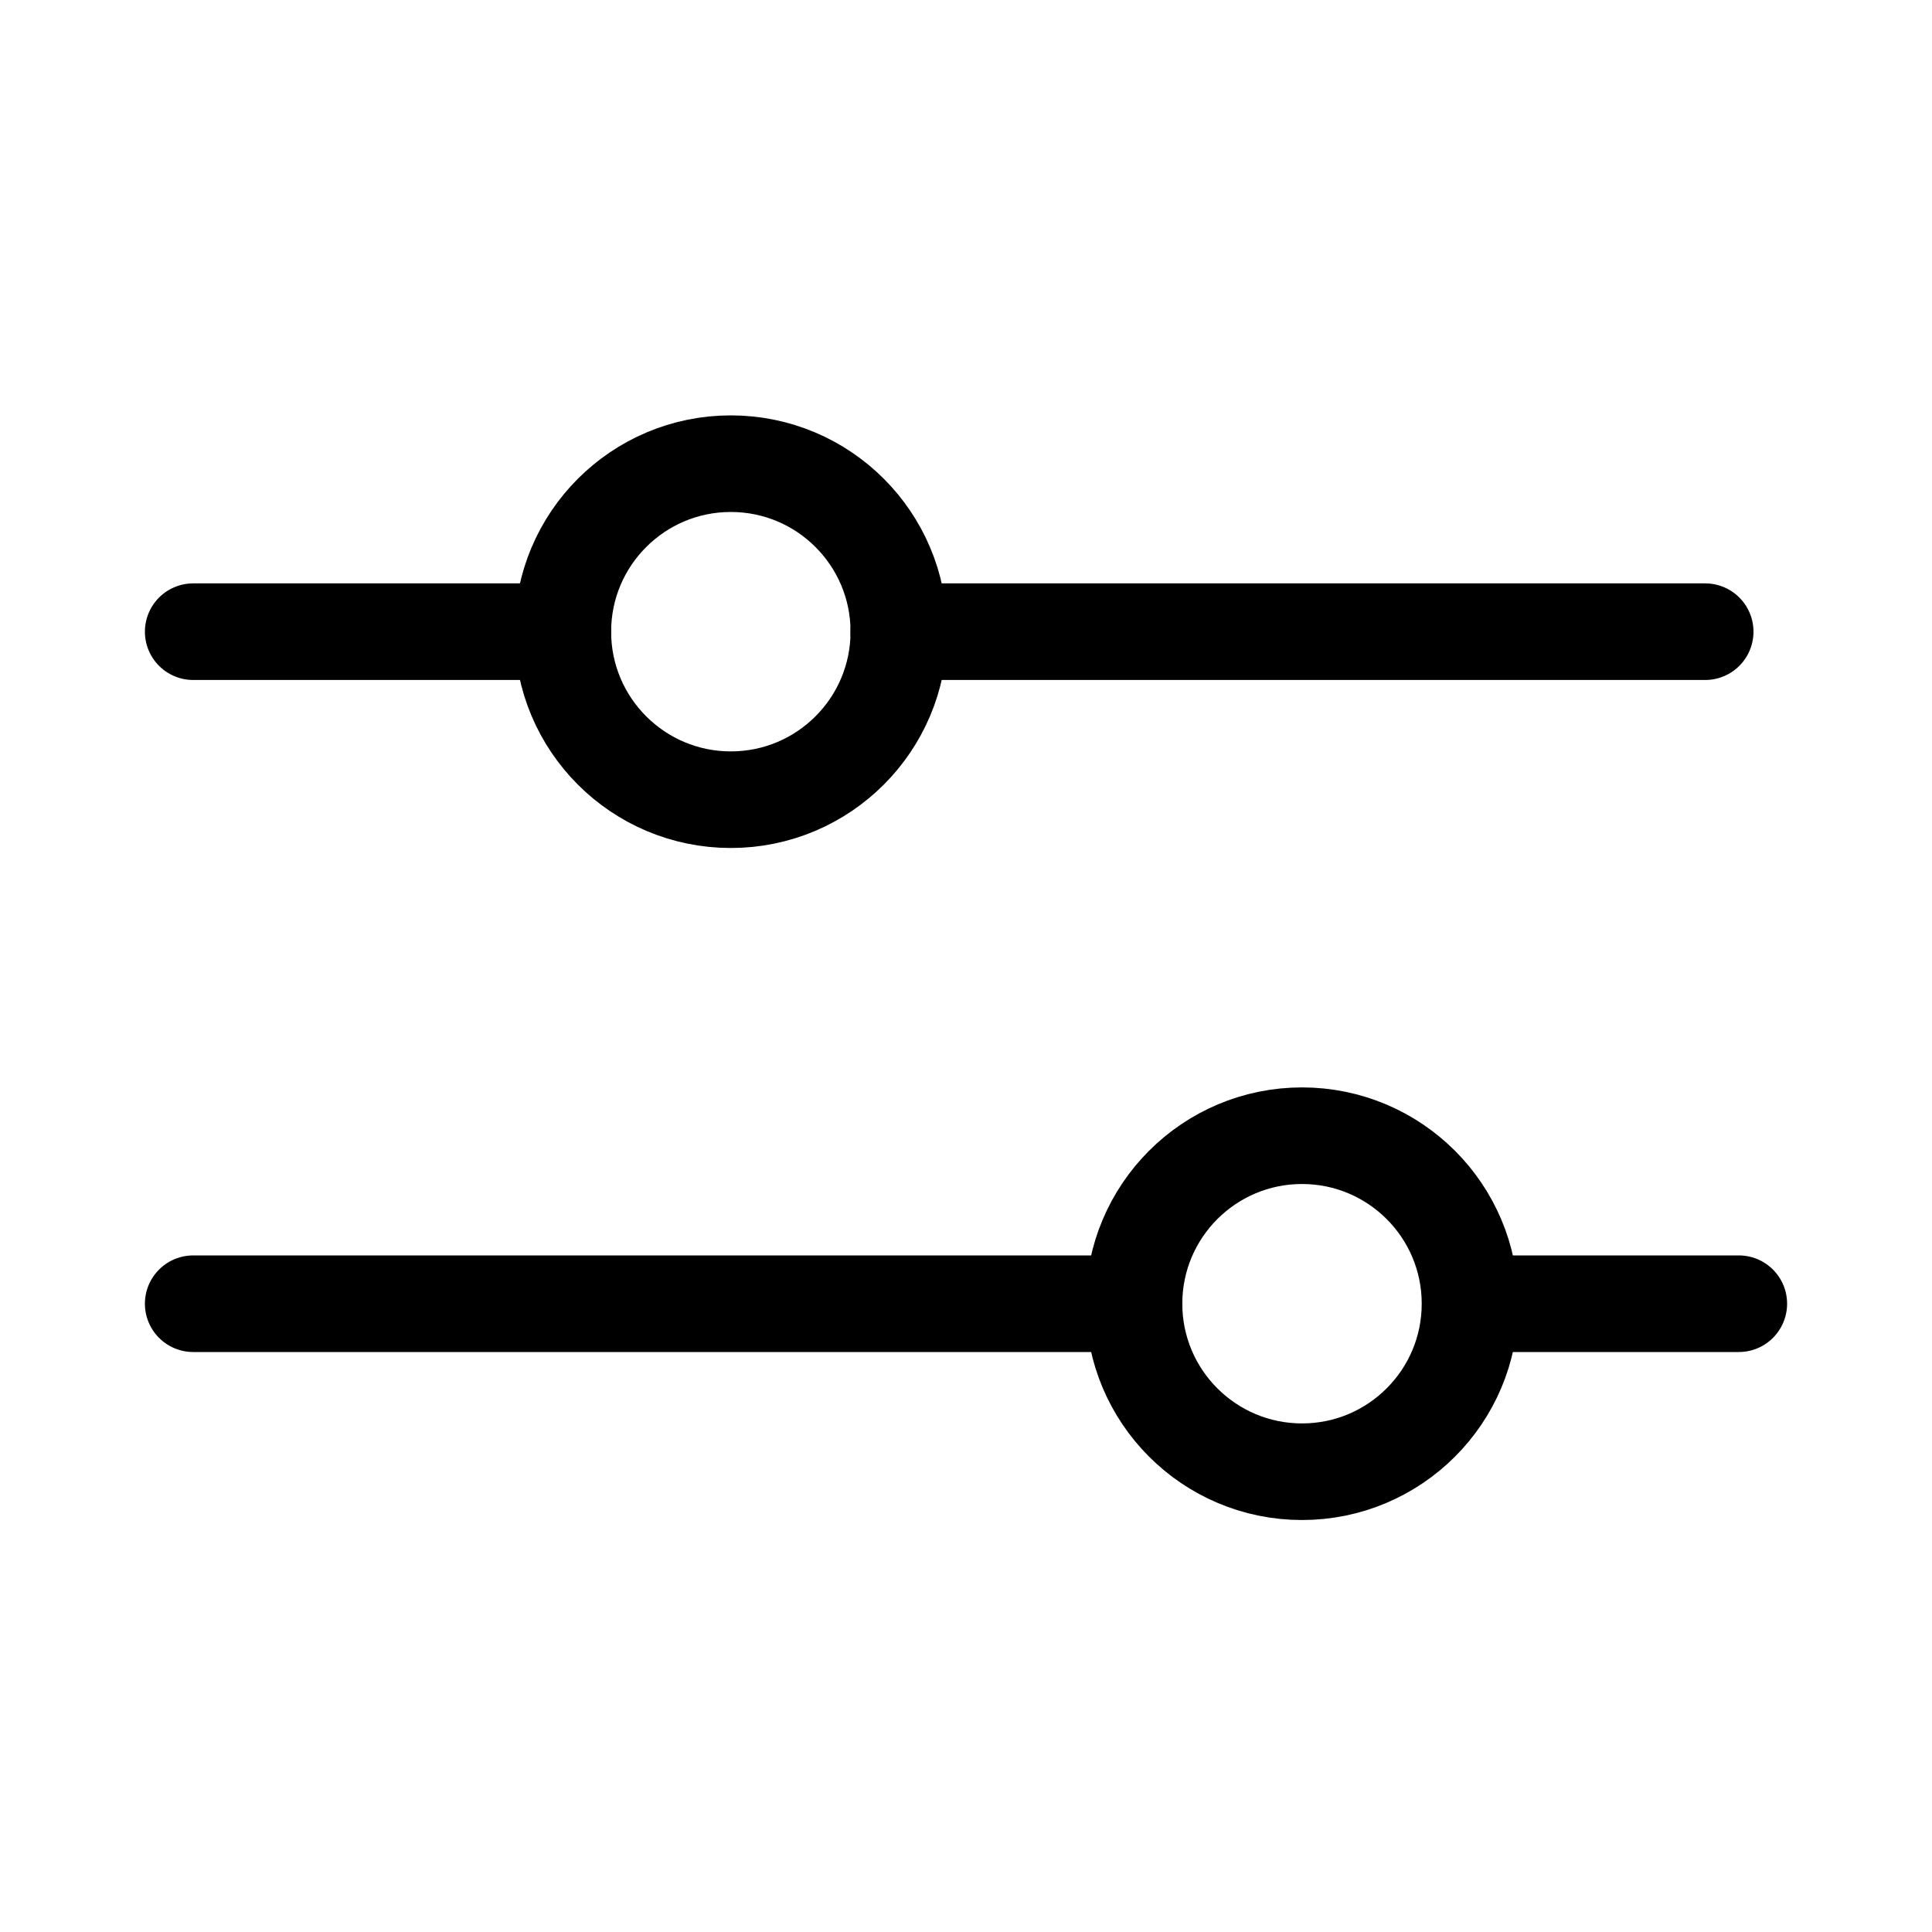
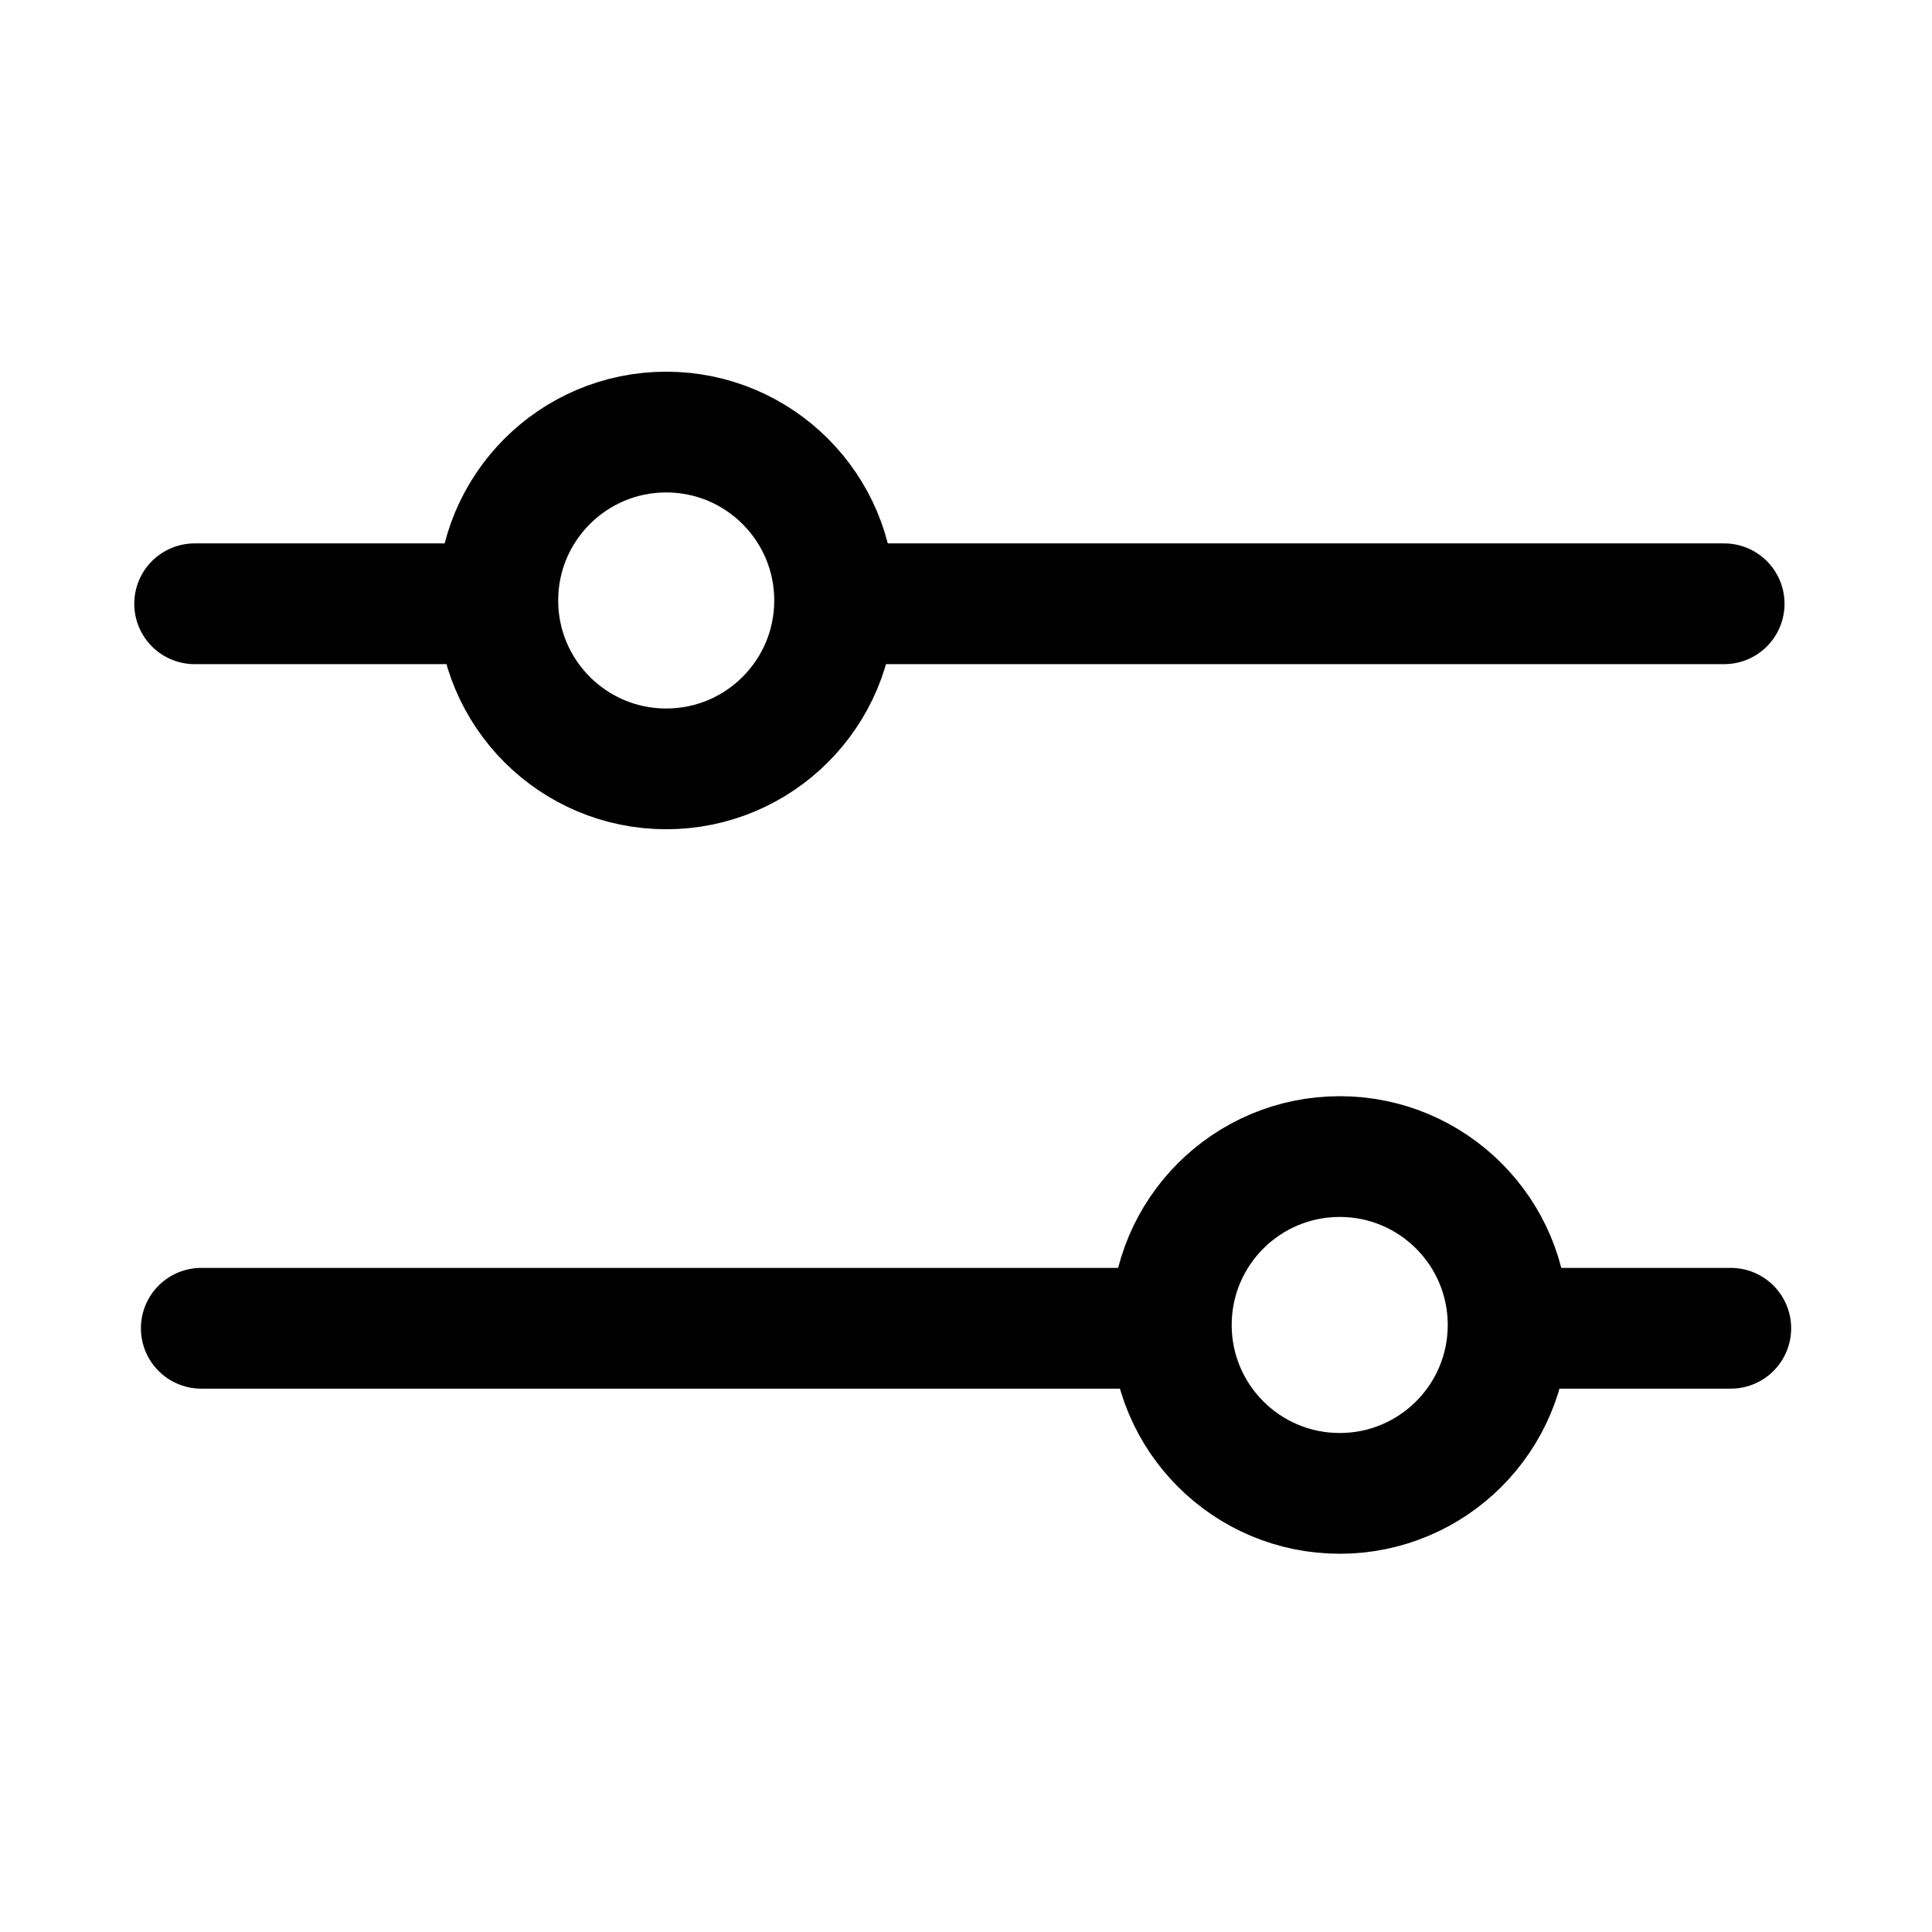
- <svg xmlns="http://www.w3.org/2000/svg" width="25px" height="25px" viewBox="0 0 25 25" version="1.1">
-   <g id="Artboards" stroke="none" stroke-width="1" fill="none" fill-rule="evenodd">
-     <g id="Segmentation---assets" transform="translate(-127, -145)">
-       <g id="icon-tool-threshold" transform="translate(127, 145)">
-         <line x1="19.457" y1="16.87" x2="22.5" y2="16.87" id="Line-2" stroke="currentColor" stroke-width="1.25" stroke-linecap="round" />
-         <line x1="2.5" y1="16.87" x2="14.674" y2="16.87" id="Line-2" stroke="currentColor" stroke-width="1.25" stroke-linecap="round" />
-         <circle id="Oval" stroke="currentColor" stroke-width="1.25" cx="16.848" cy="16.87" r="2.174" />
-         <line x1="11.63" y1="8.174" x2="22.065" y2="8.174" id="Line-2" stroke="currentColor" stroke-width="1.25" stroke-linecap="round" />
-         <line x1="2.5" y1="8.174" x2="7.283" y2="8.174" id="Line-2" stroke="currentColor" stroke-width="1.25" stroke-linecap="round" />
-         <circle id="Oval" stroke="currentColor" stroke-width="1.25" cx="9.457" cy="8.174" r="2.174" />
-         <rect id="Rectangle" x="0" y="0" width="25" height="25" />
-       </g>
+ <svg xmlns="http://www.w3.org/2000/svg" width="24px" height="24px" viewBox="0 0 24 24" version="1.1">
+   <g id="tool-seg-threshold" stroke="none" stroke-width="1" fill="none" fill-rule="evenodd">
+     <rect id="Rectangle" x="0" y="0" width="24" height="24" />
+     <g id="Group" transform="translate(2.4184, 14.3673)" stroke="currentColor" stroke-width="1.5">
+       <line x1="16.582" y1="2.133" x2="19.082" y2="2.133" id="Line-2" stroke-linecap="round" />
+       <line x1="0.082" y1="2.133" x2="12.082" y2="2.133" id="Line-2" stroke-linecap="round" />
+       <circle id="Oval" cx="14.224" cy="2.092" r="2.092" />
+     </g>
+     <g id="Group" transform="translate(11.7092, 7.4592) scale(-1, 1) translate(-11.7092, -7.4592)translate(1.9184, 5.3673)" stroke="currentColor" stroke-width="1.5">
+       <line x1="16" y1="2.133" x2="19.082" y2="2.133" id="Line-2" stroke-linecap="round" />
+       <line x1="0.082" y1="2.133" x2="11" y2="2.133" id="Line-2" stroke-linecap="round" />
+       <circle id="Oval" cx="13.224" cy="2.092" r="2.092" />
    </g>
  </g>
</svg>
